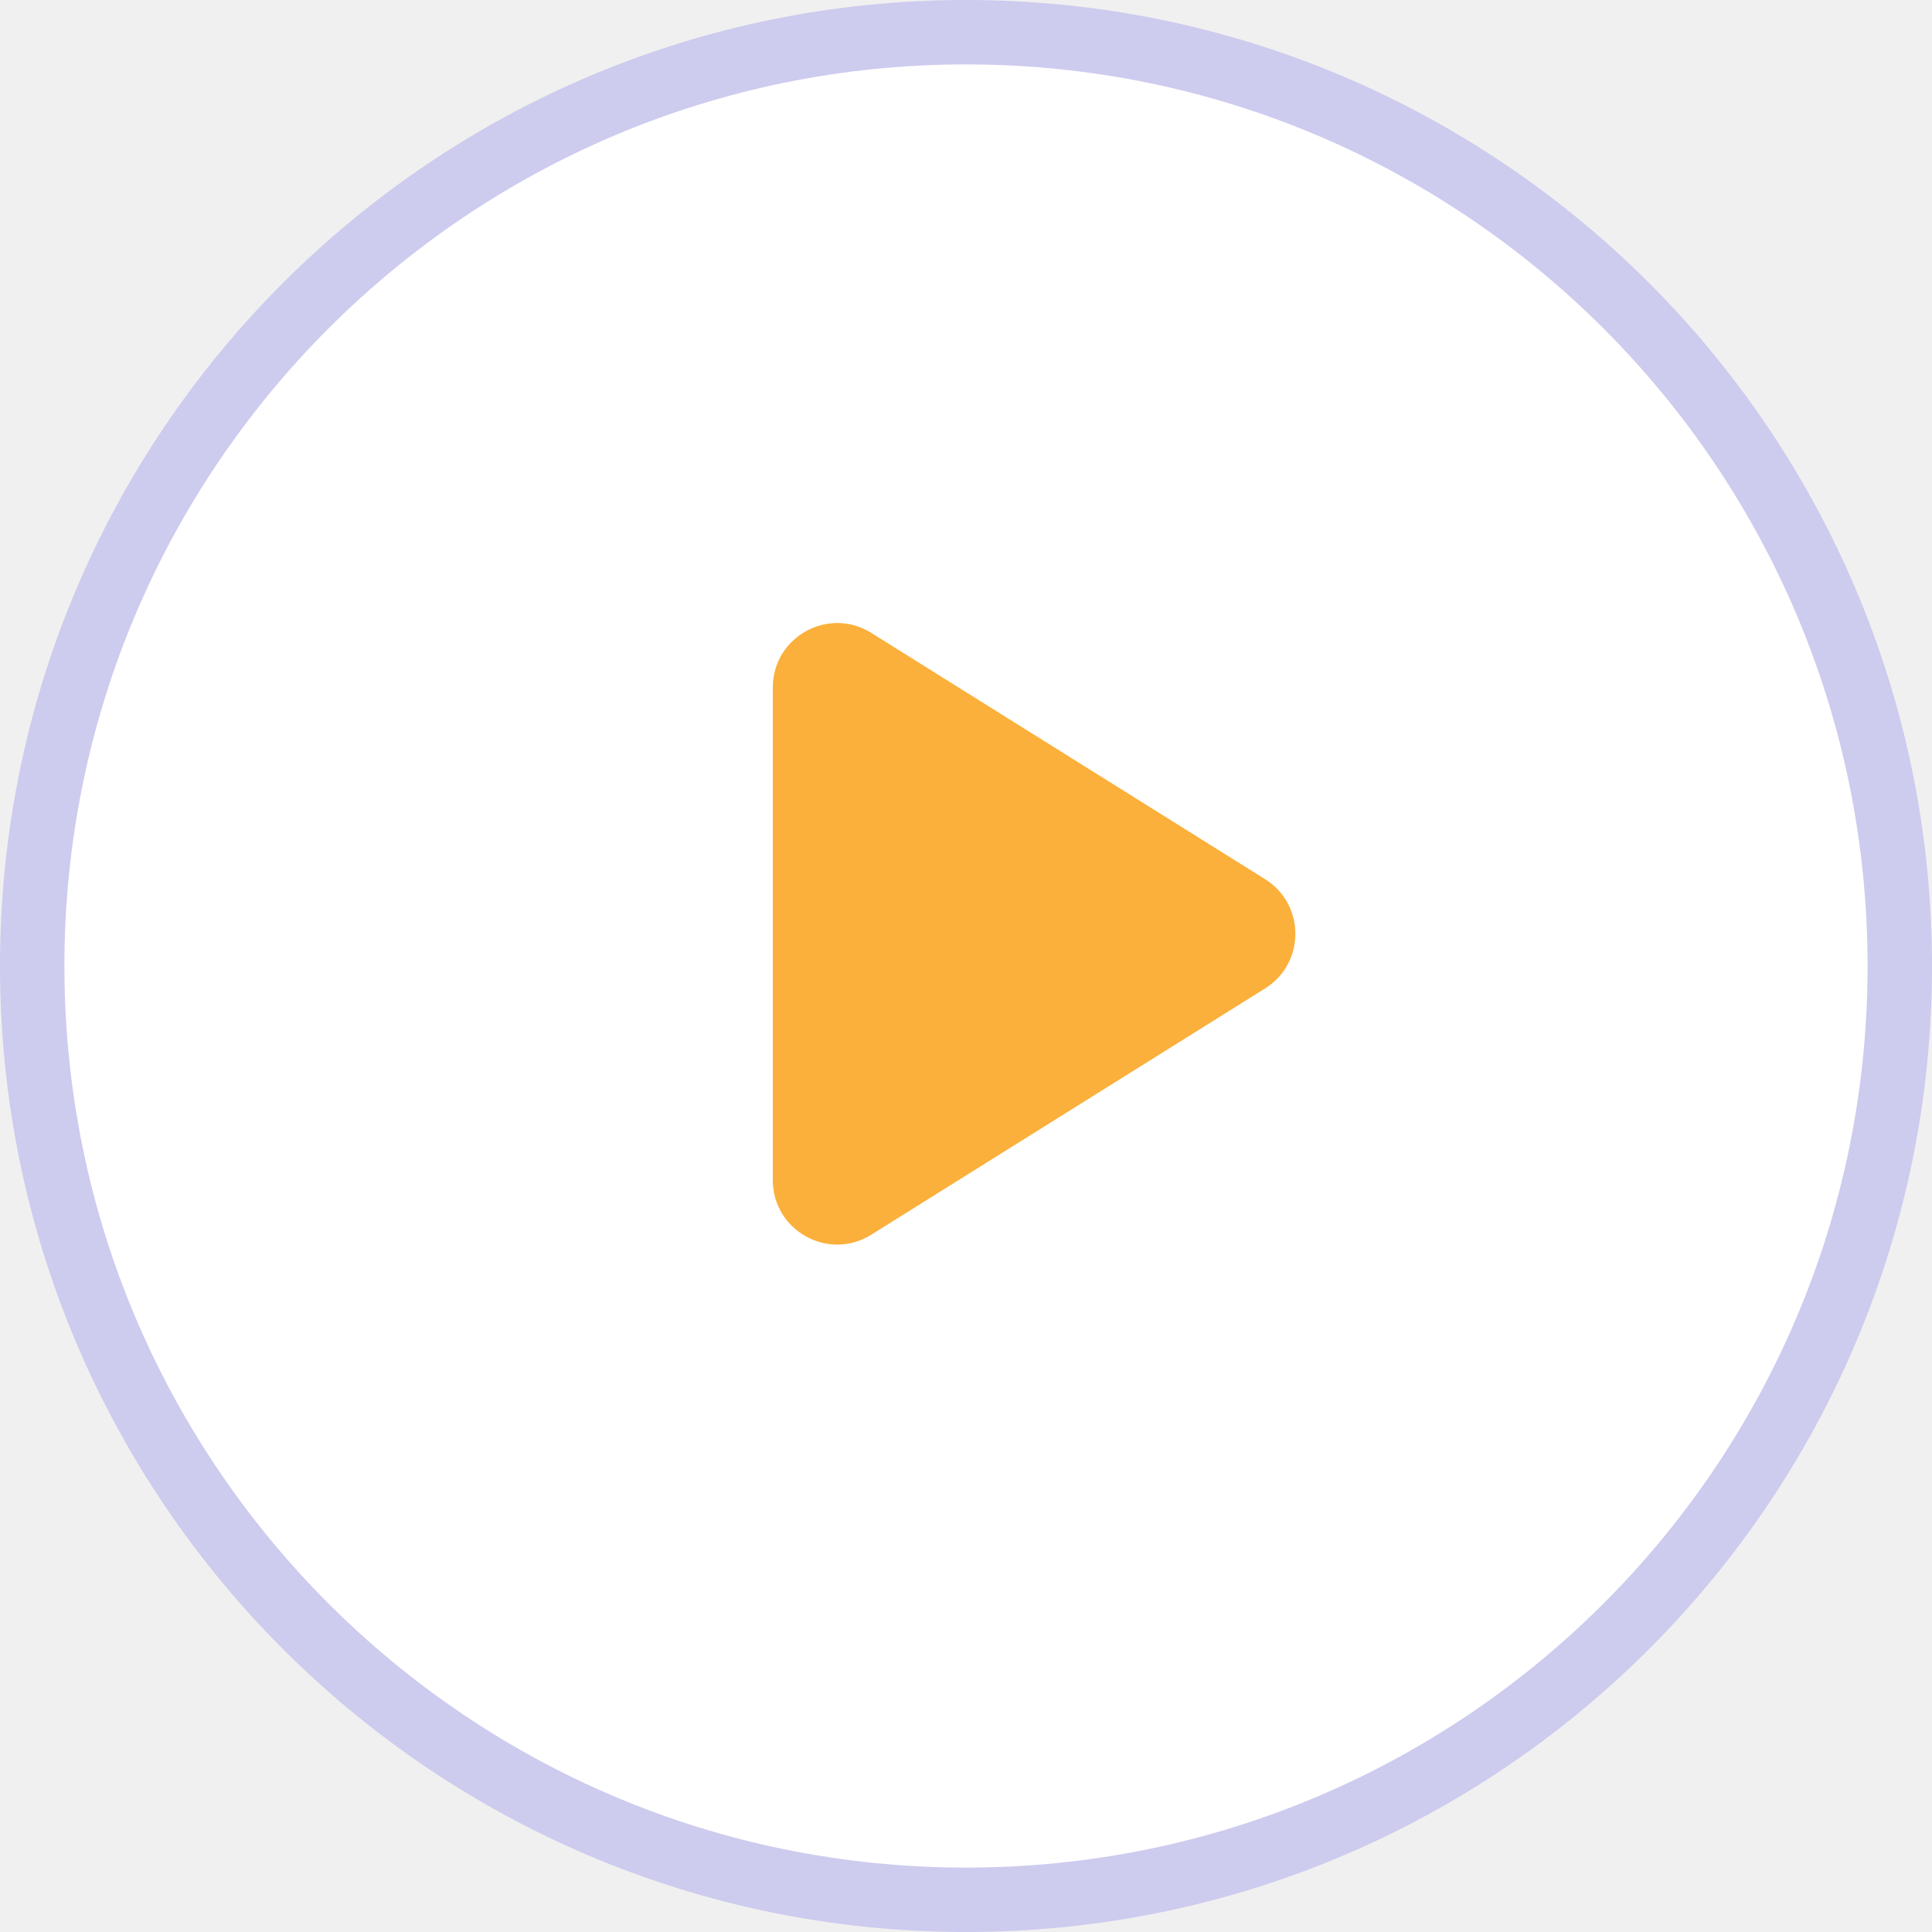
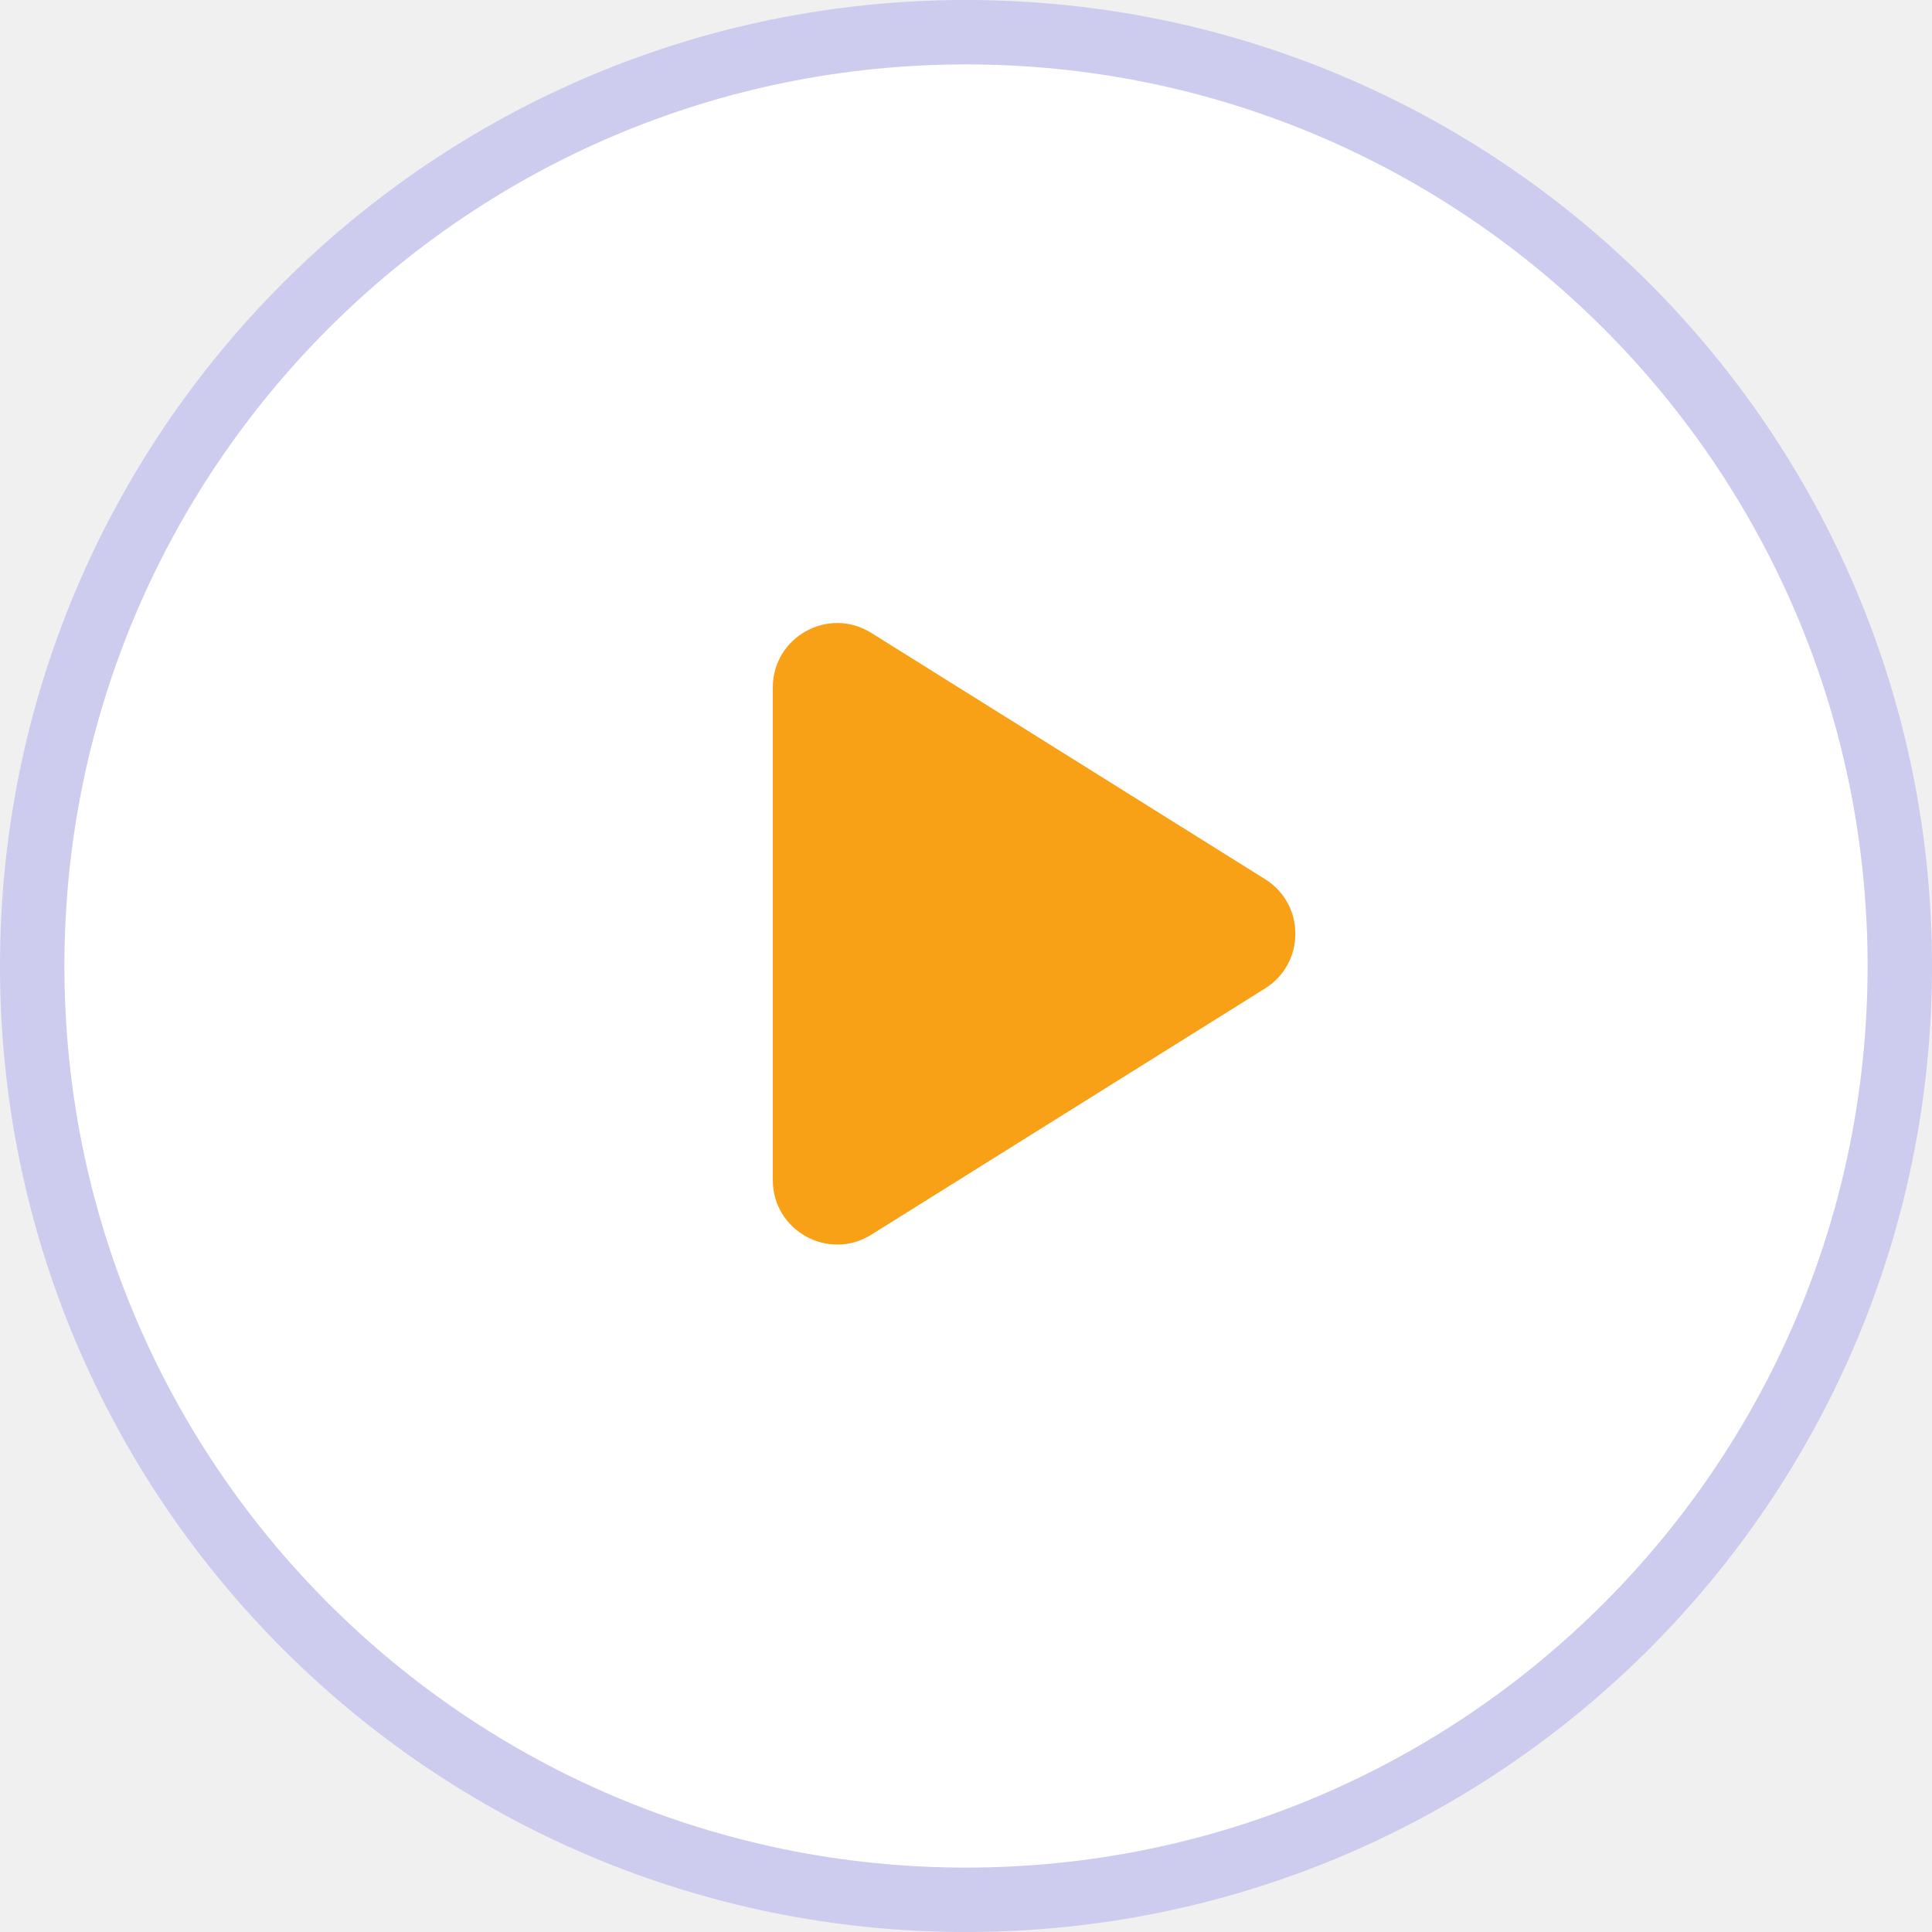
<svg xmlns="http://www.w3.org/2000/svg" width="30" height="30" viewBox="0 0 30 30" fill="none">
  <rect x="0.5" y="0.5" width="29" height="29" rx="14.5" fill="white" stroke="#CDCBEE" />
-   <path d="M19.645 13.652C20.271 14.044 20.271 14.956 19.645 15.348L13.53 19.172C12.864 19.589 12 19.11 12 18.324L12 10.676C12 9.89 12.864 9.411 13.53 9.828L19.645 13.652Z" fill="#FBB03B" />
+   <path d="M19.645 13.652C20.271 14.044 20.271 14.956 19.645 15.348L13.53 19.172C12.864 19.589 12 19.11 12 18.324L12 10.676C12 9.89 12.864 9.411 13.53 9.828L19.645 13.652Z" fill="#f9a116" />
</svg>
